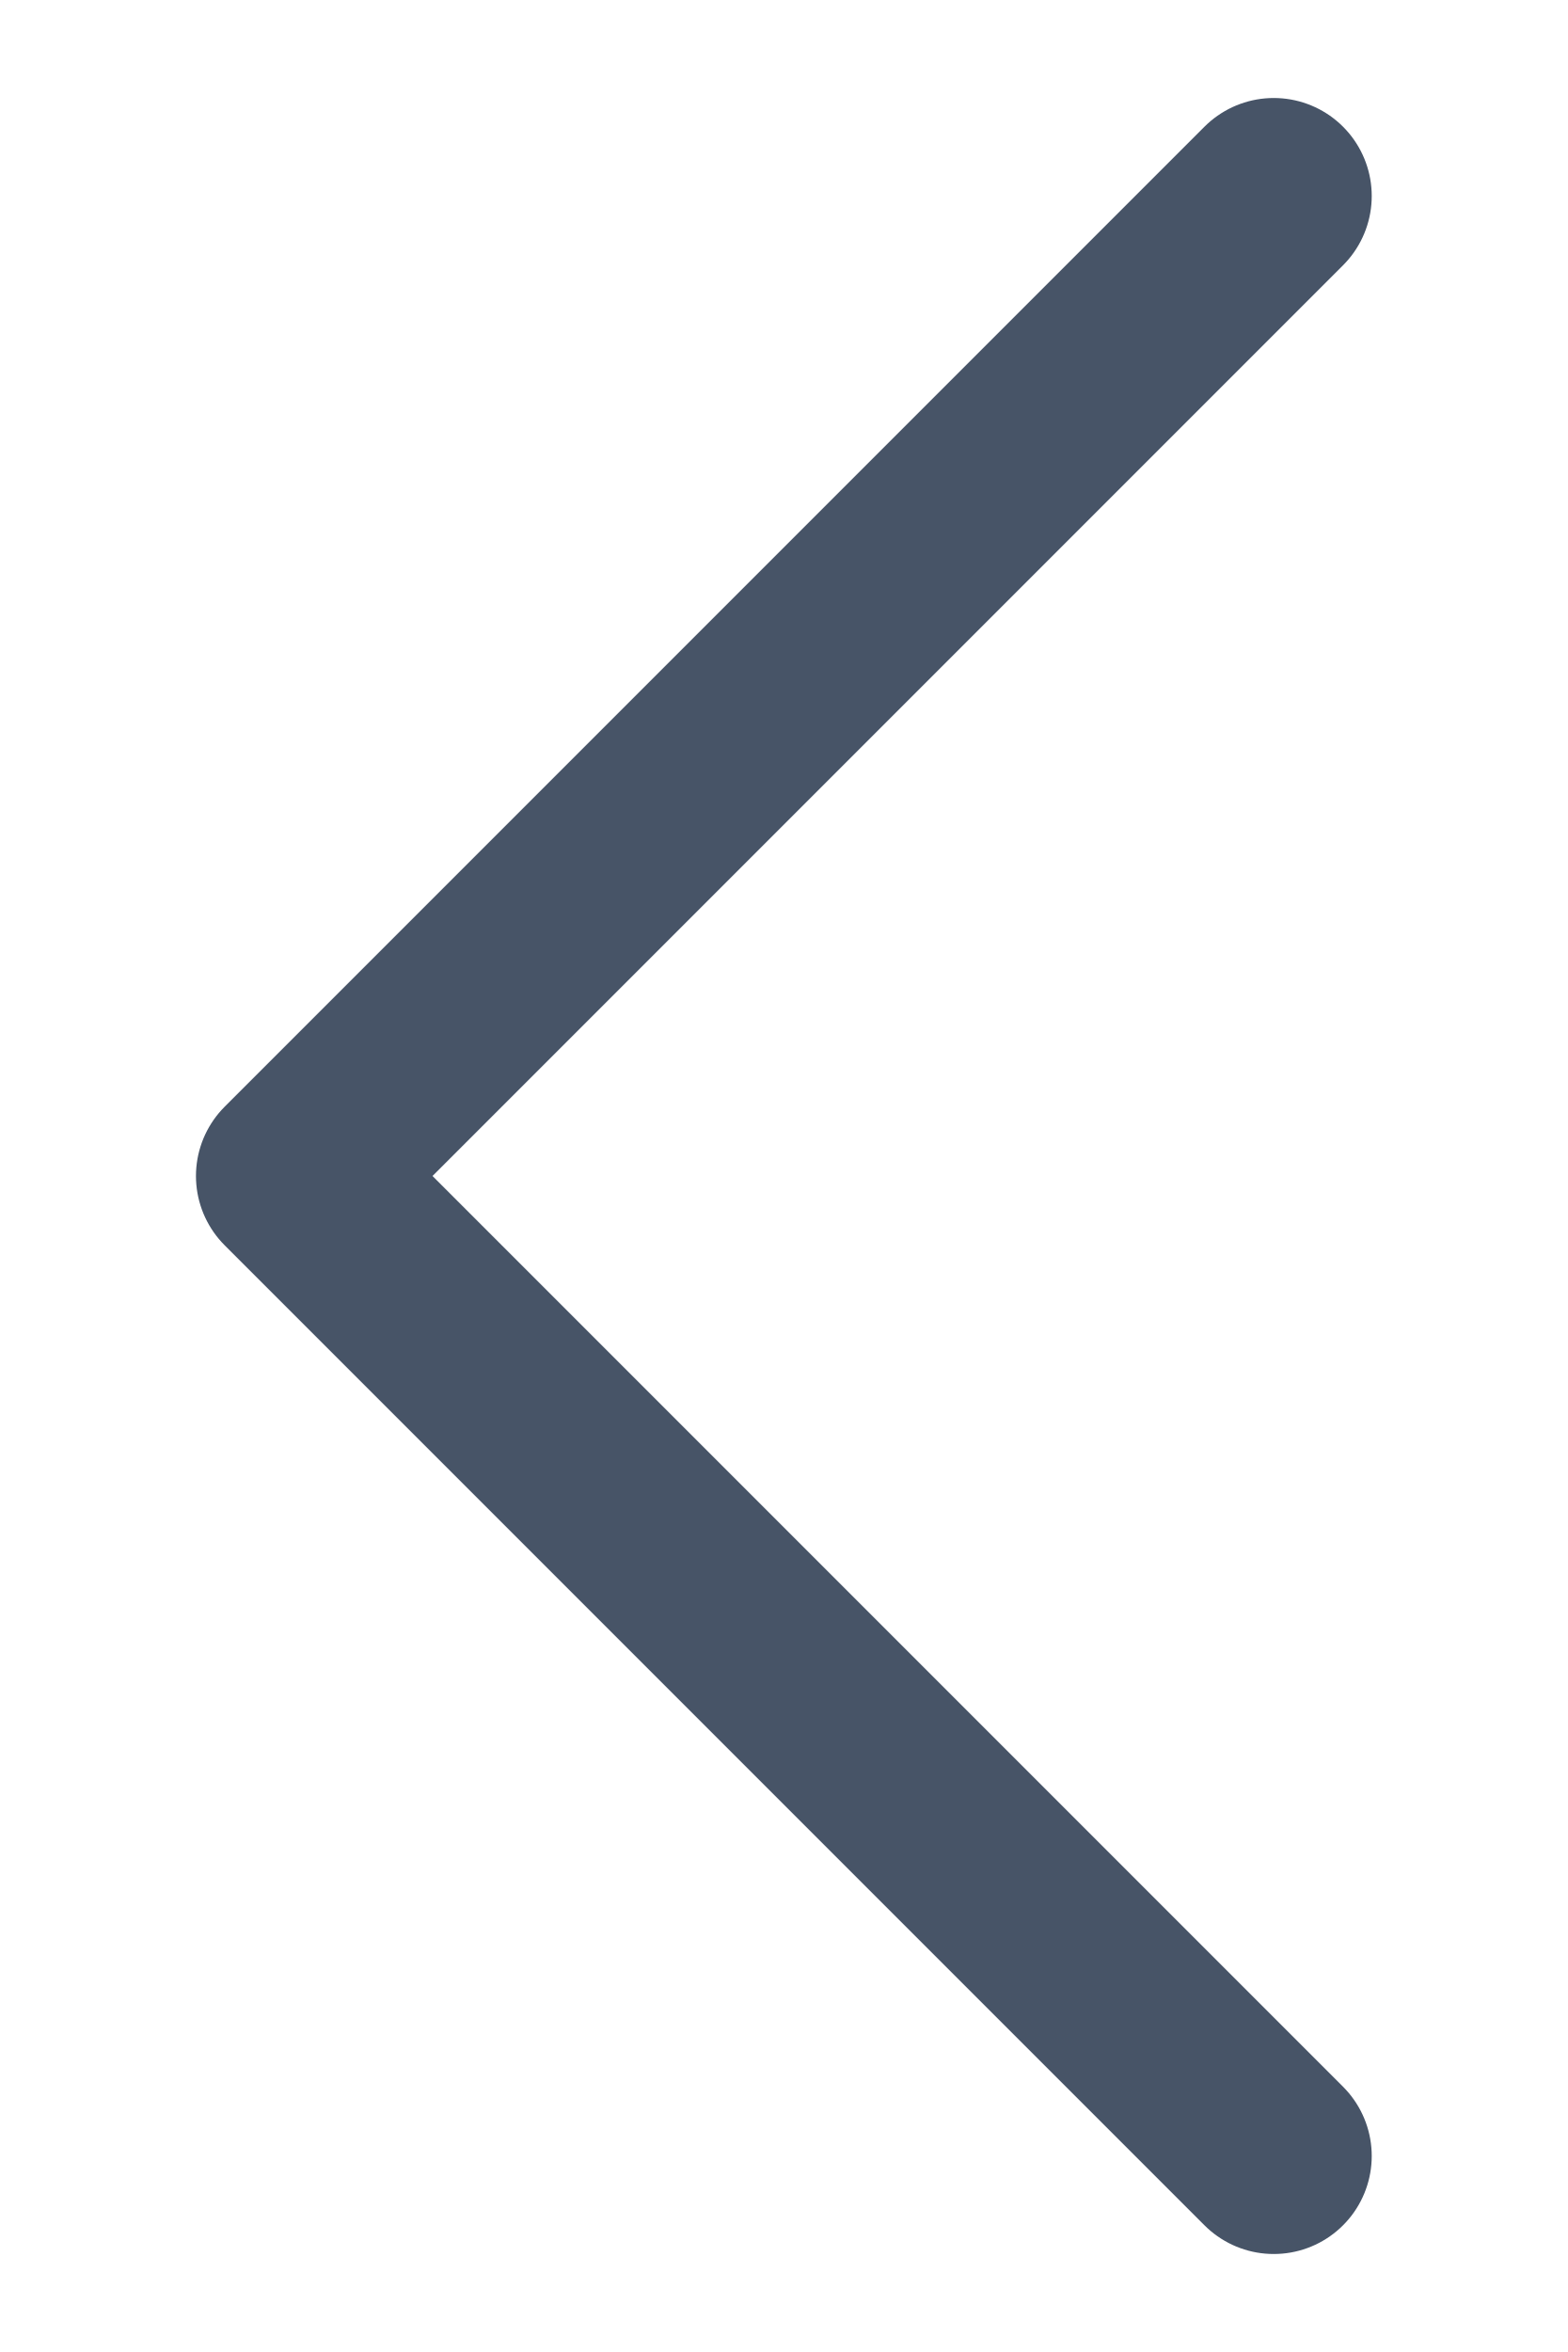
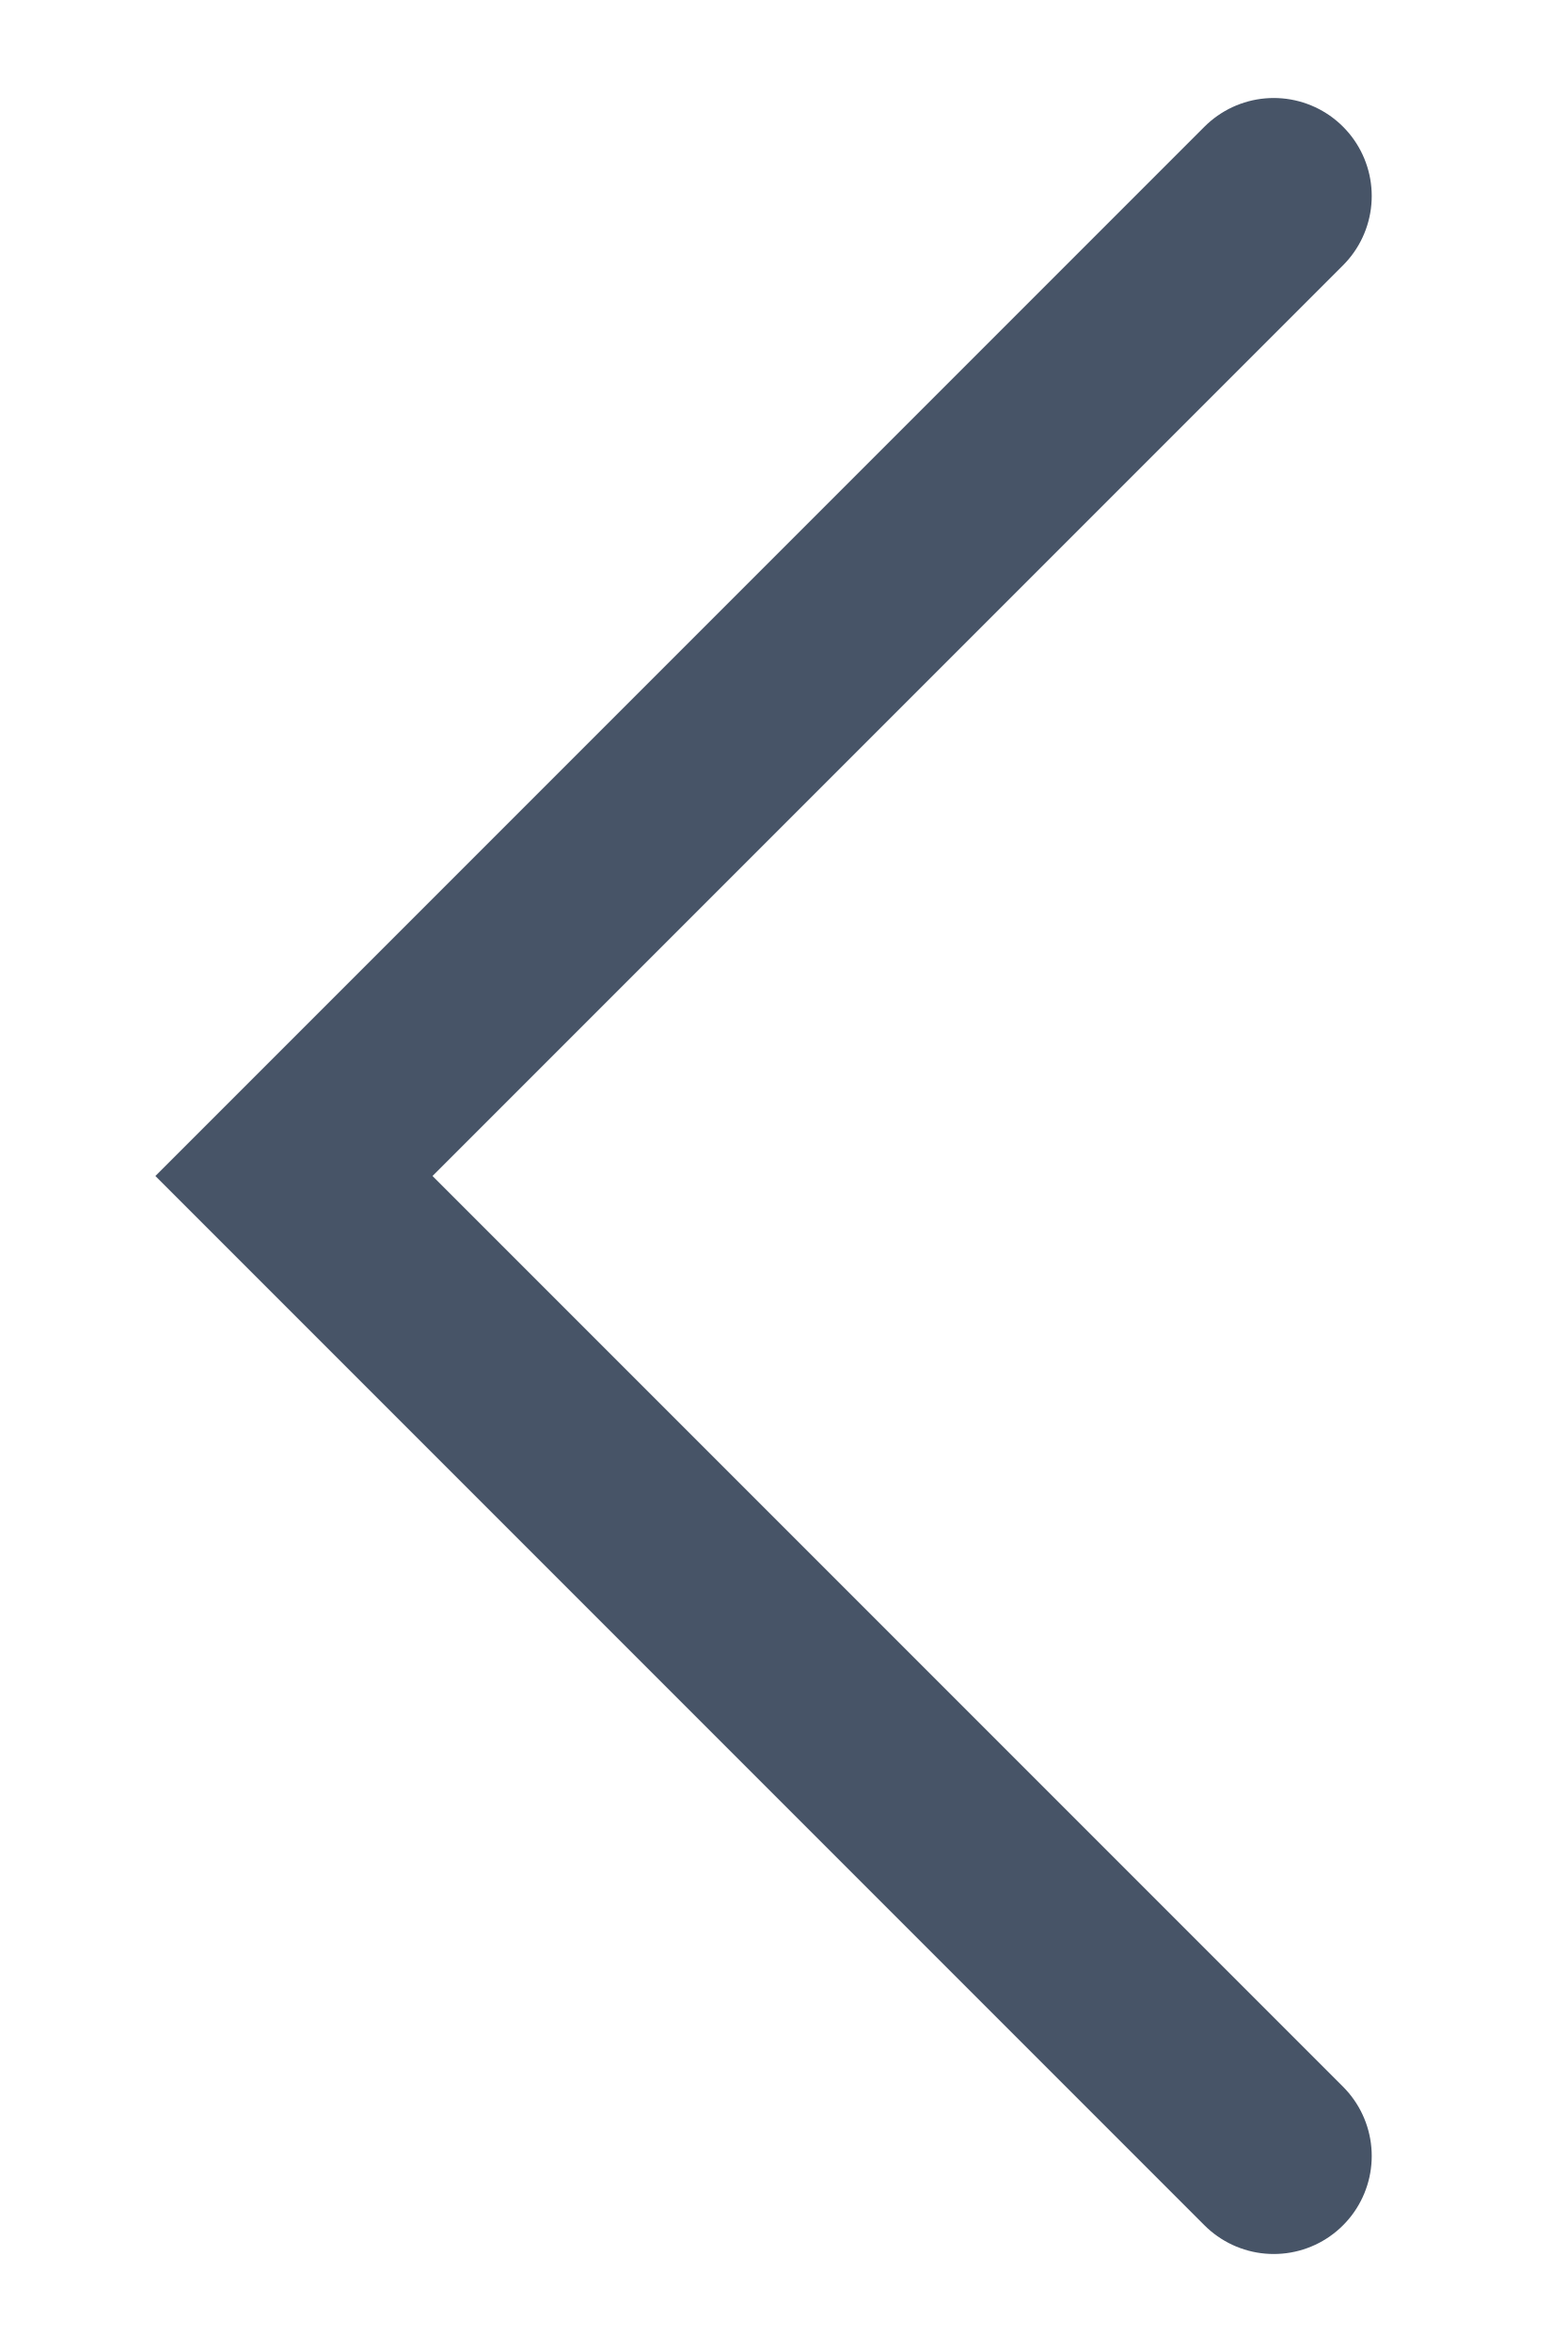
<svg xmlns="http://www.w3.org/2000/svg" width="8" height="12" viewBox="0 0 8 12" fill="none">
-   <path d="M6.5 11L1.5 6L6.5 1" stroke="#475467" strokewidth="1.667" stroke-linecap="round" stroke-linejoin="round" />
+   <path d="M6.5 11L1.5 6L6.5 1" stroke="#475467" strokeWidth="1.667" stroke-linecap="round" strokeLinejoin="round" />
</svg>
